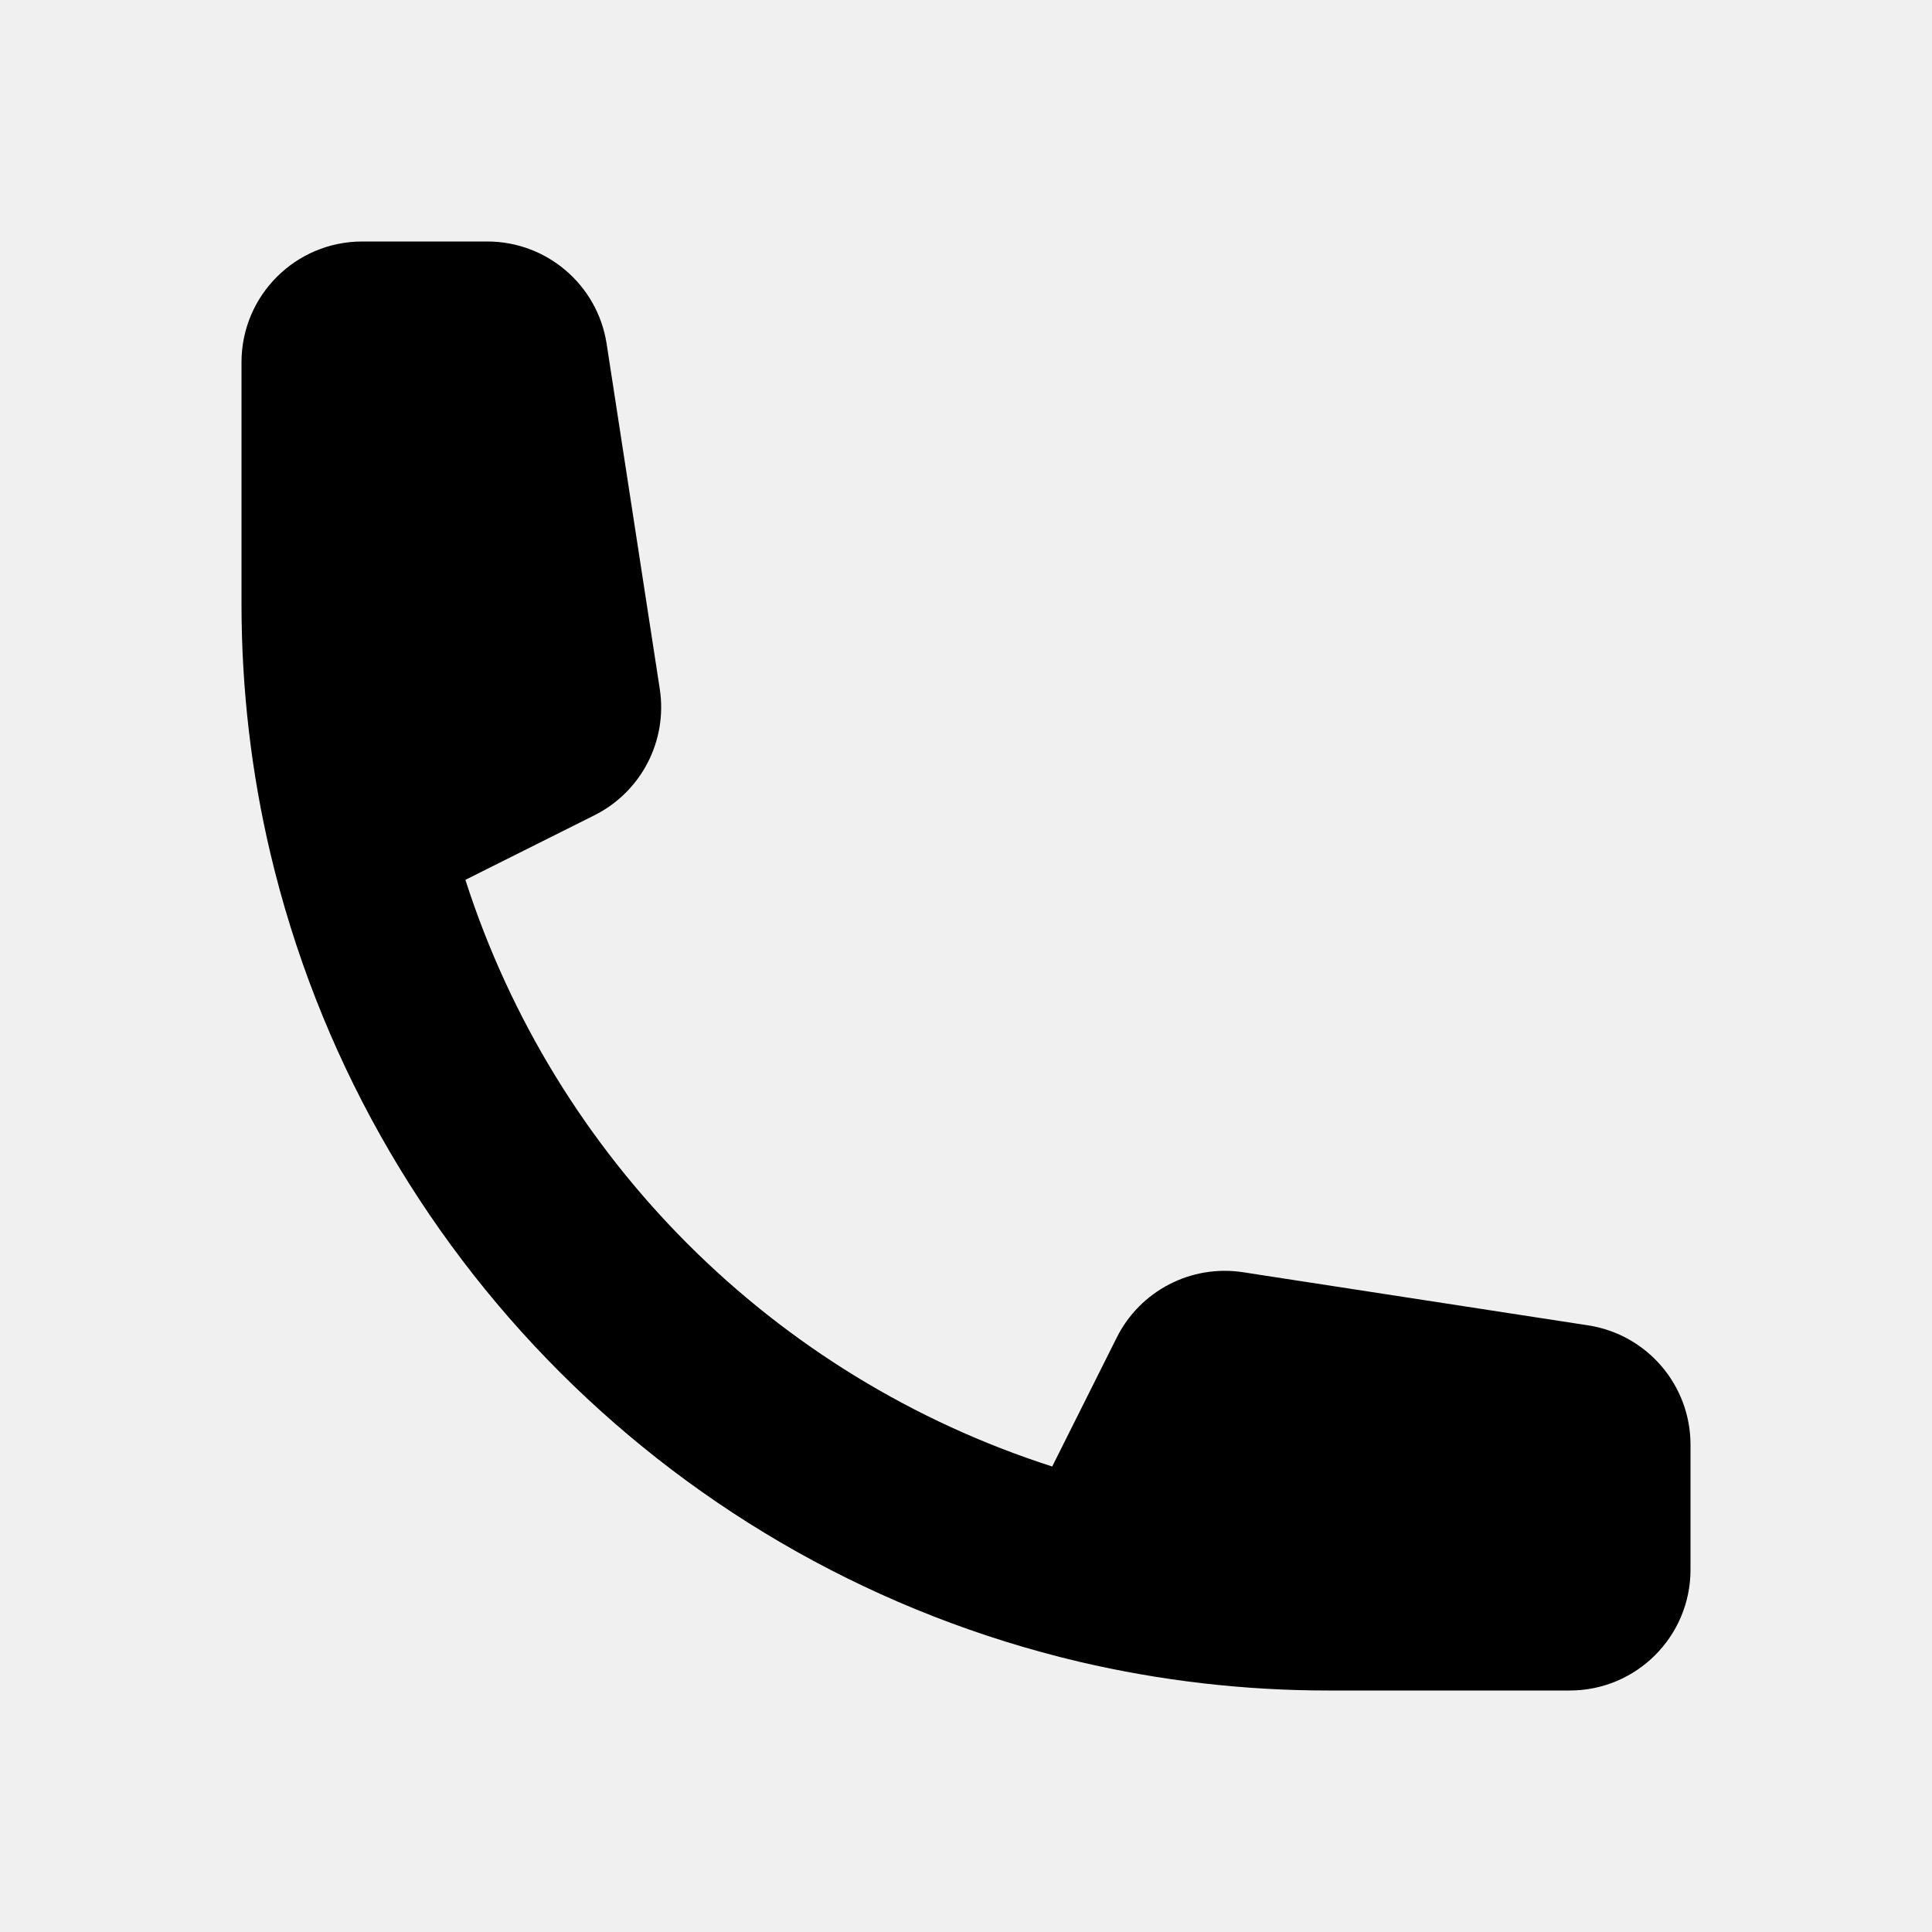
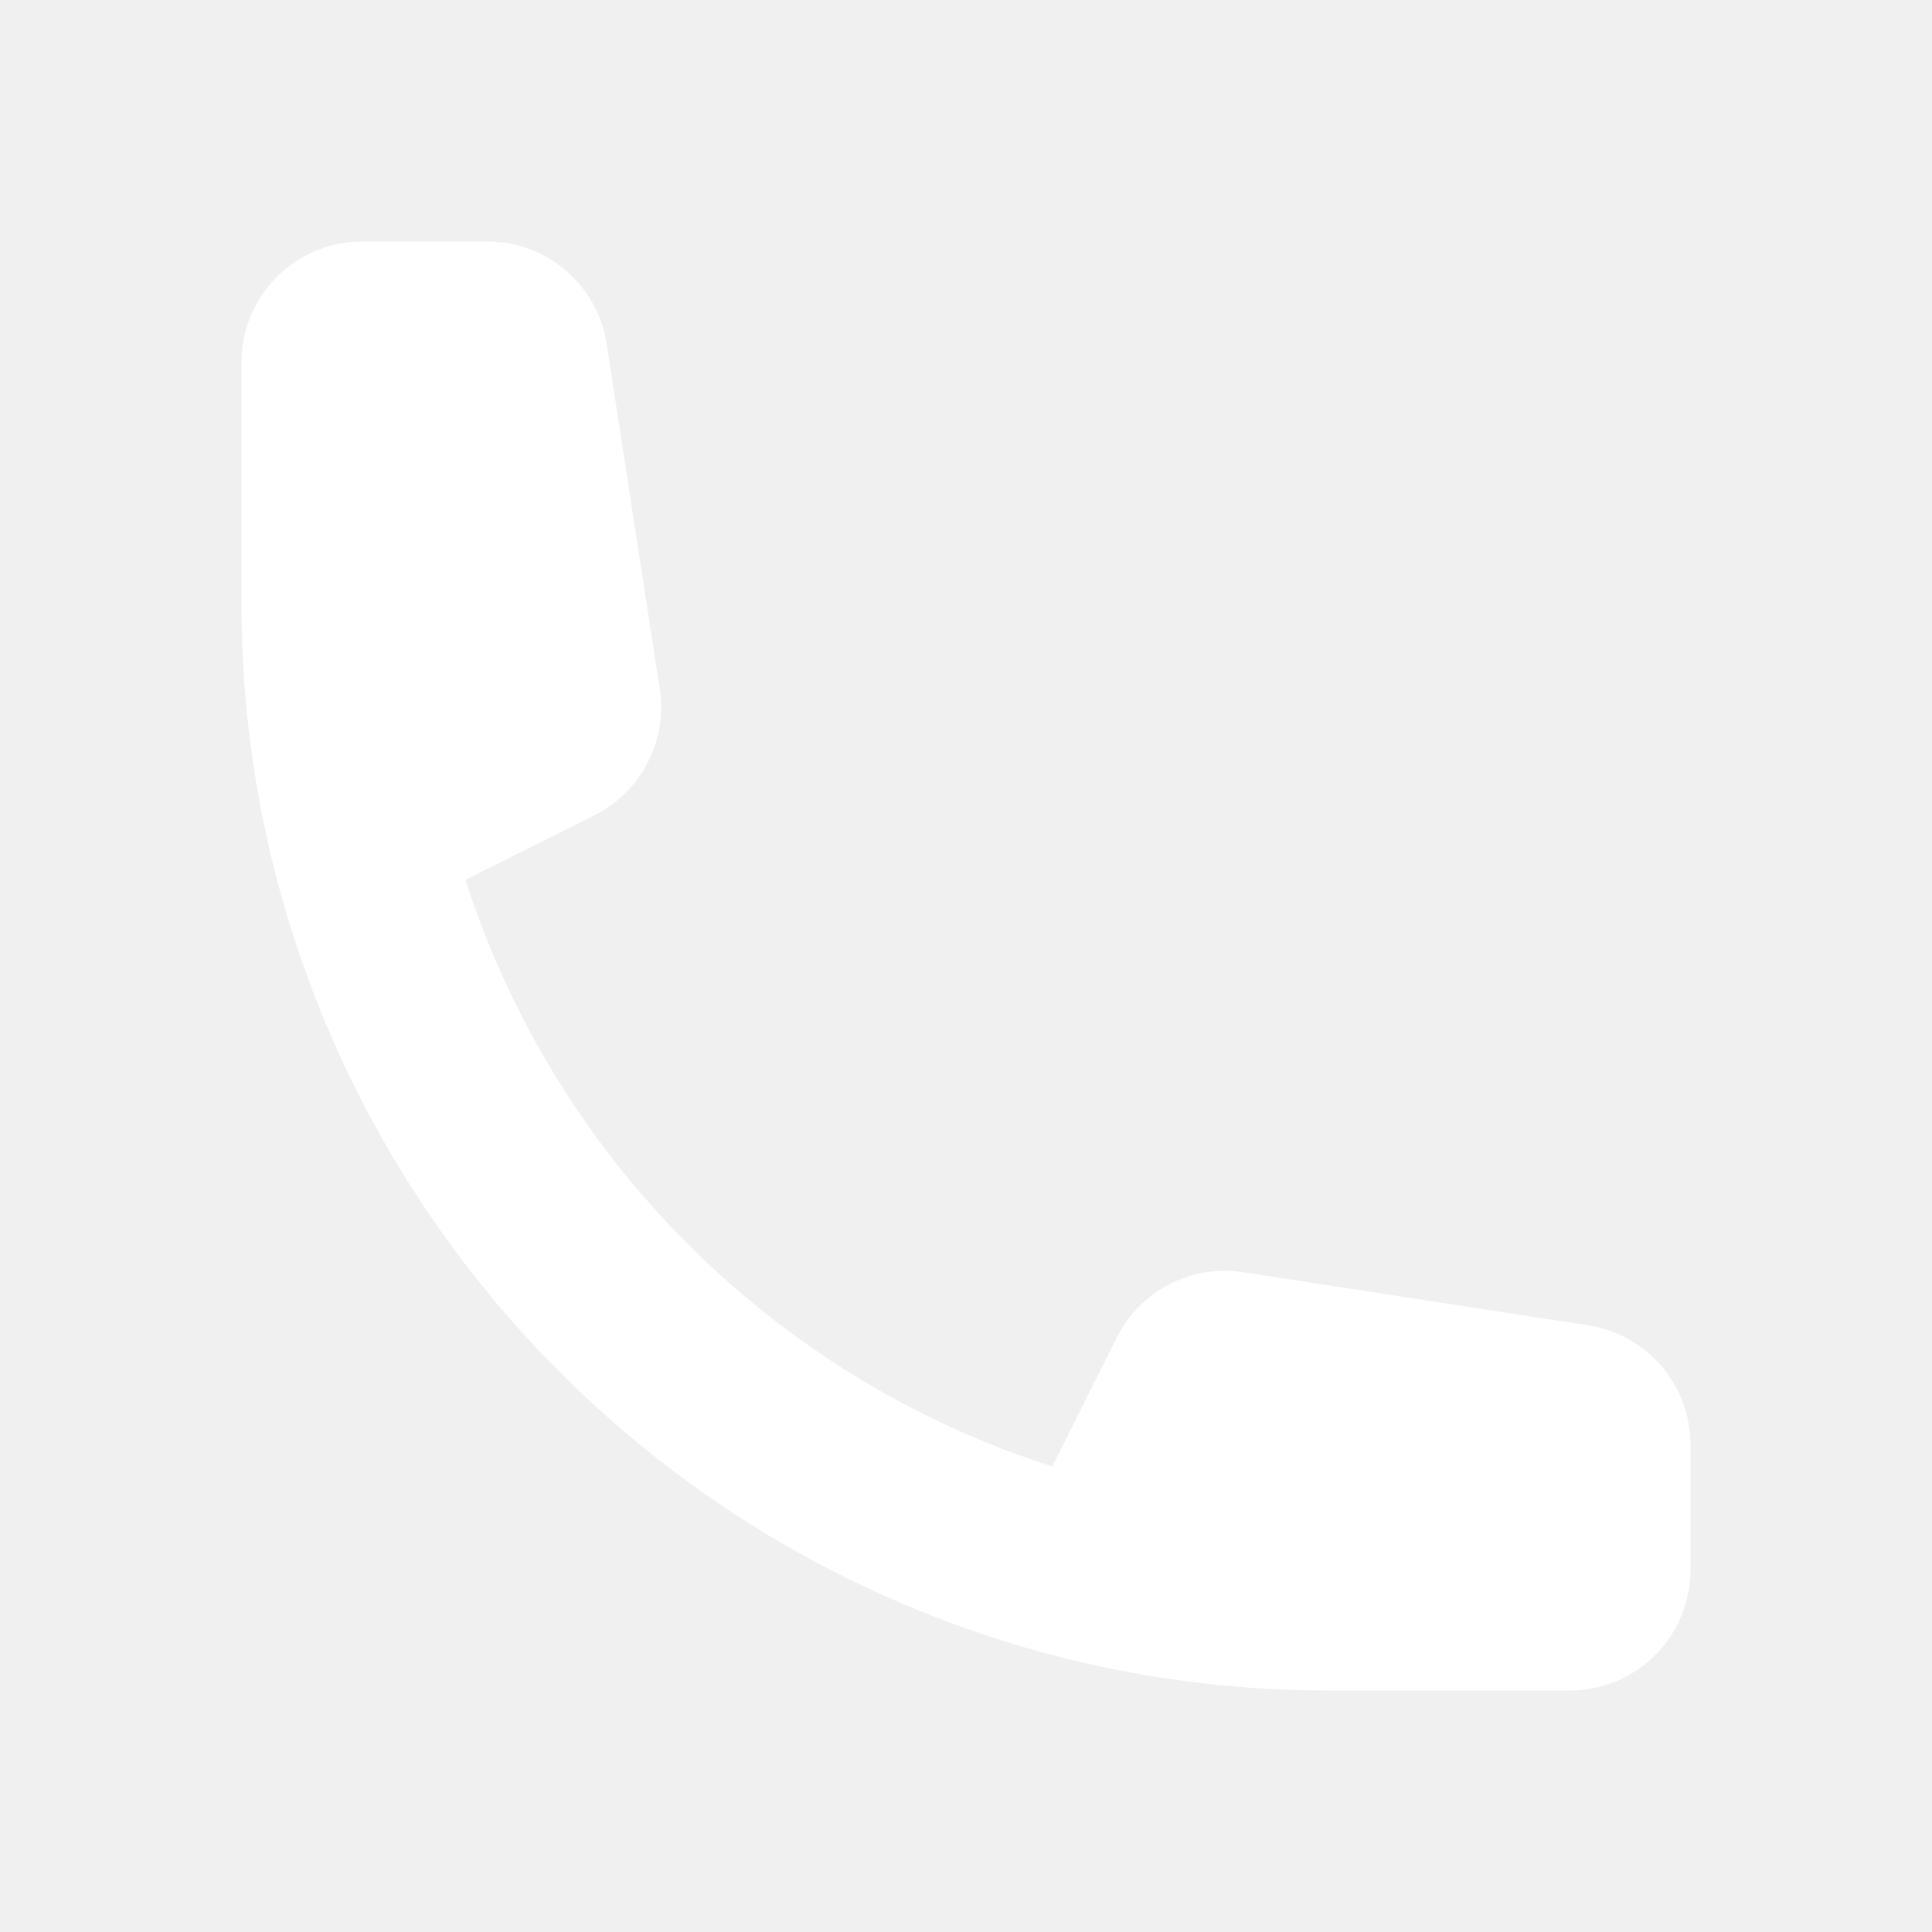
- <svg xmlns="http://www.w3.org/2000/svg" viewBox="0 0 16 16" fill="currentColor" className="size-3">
+ <svg xmlns="http://www.w3.org/2000/svg" viewBox="0 0 16 16" fill="white" className="size-3">
  <path fillRule="evenodd" d="m3.855 7.286 1.067-.534a1 1 0 0 0 .542-1.046l-.44-2.858A1 1 0 0 0 4.036 2H3a1 1 0 0 0-1 1v2c0 .709.082 1.4.238 2.062a9.012 9.012 0 0 0 6.7 6.7A9.024 9.024 0 0 0 11 14h2a1 1 0 0 0 1-1v-1.036a1 1 0 0 0-.848-.988l-2.858-.44a1 1 0 0 0-1.046.542l-.534 1.067a7.52 7.52 0 0 1-4.86-4.859Z" clipRule="evenodd" />
</svg>
